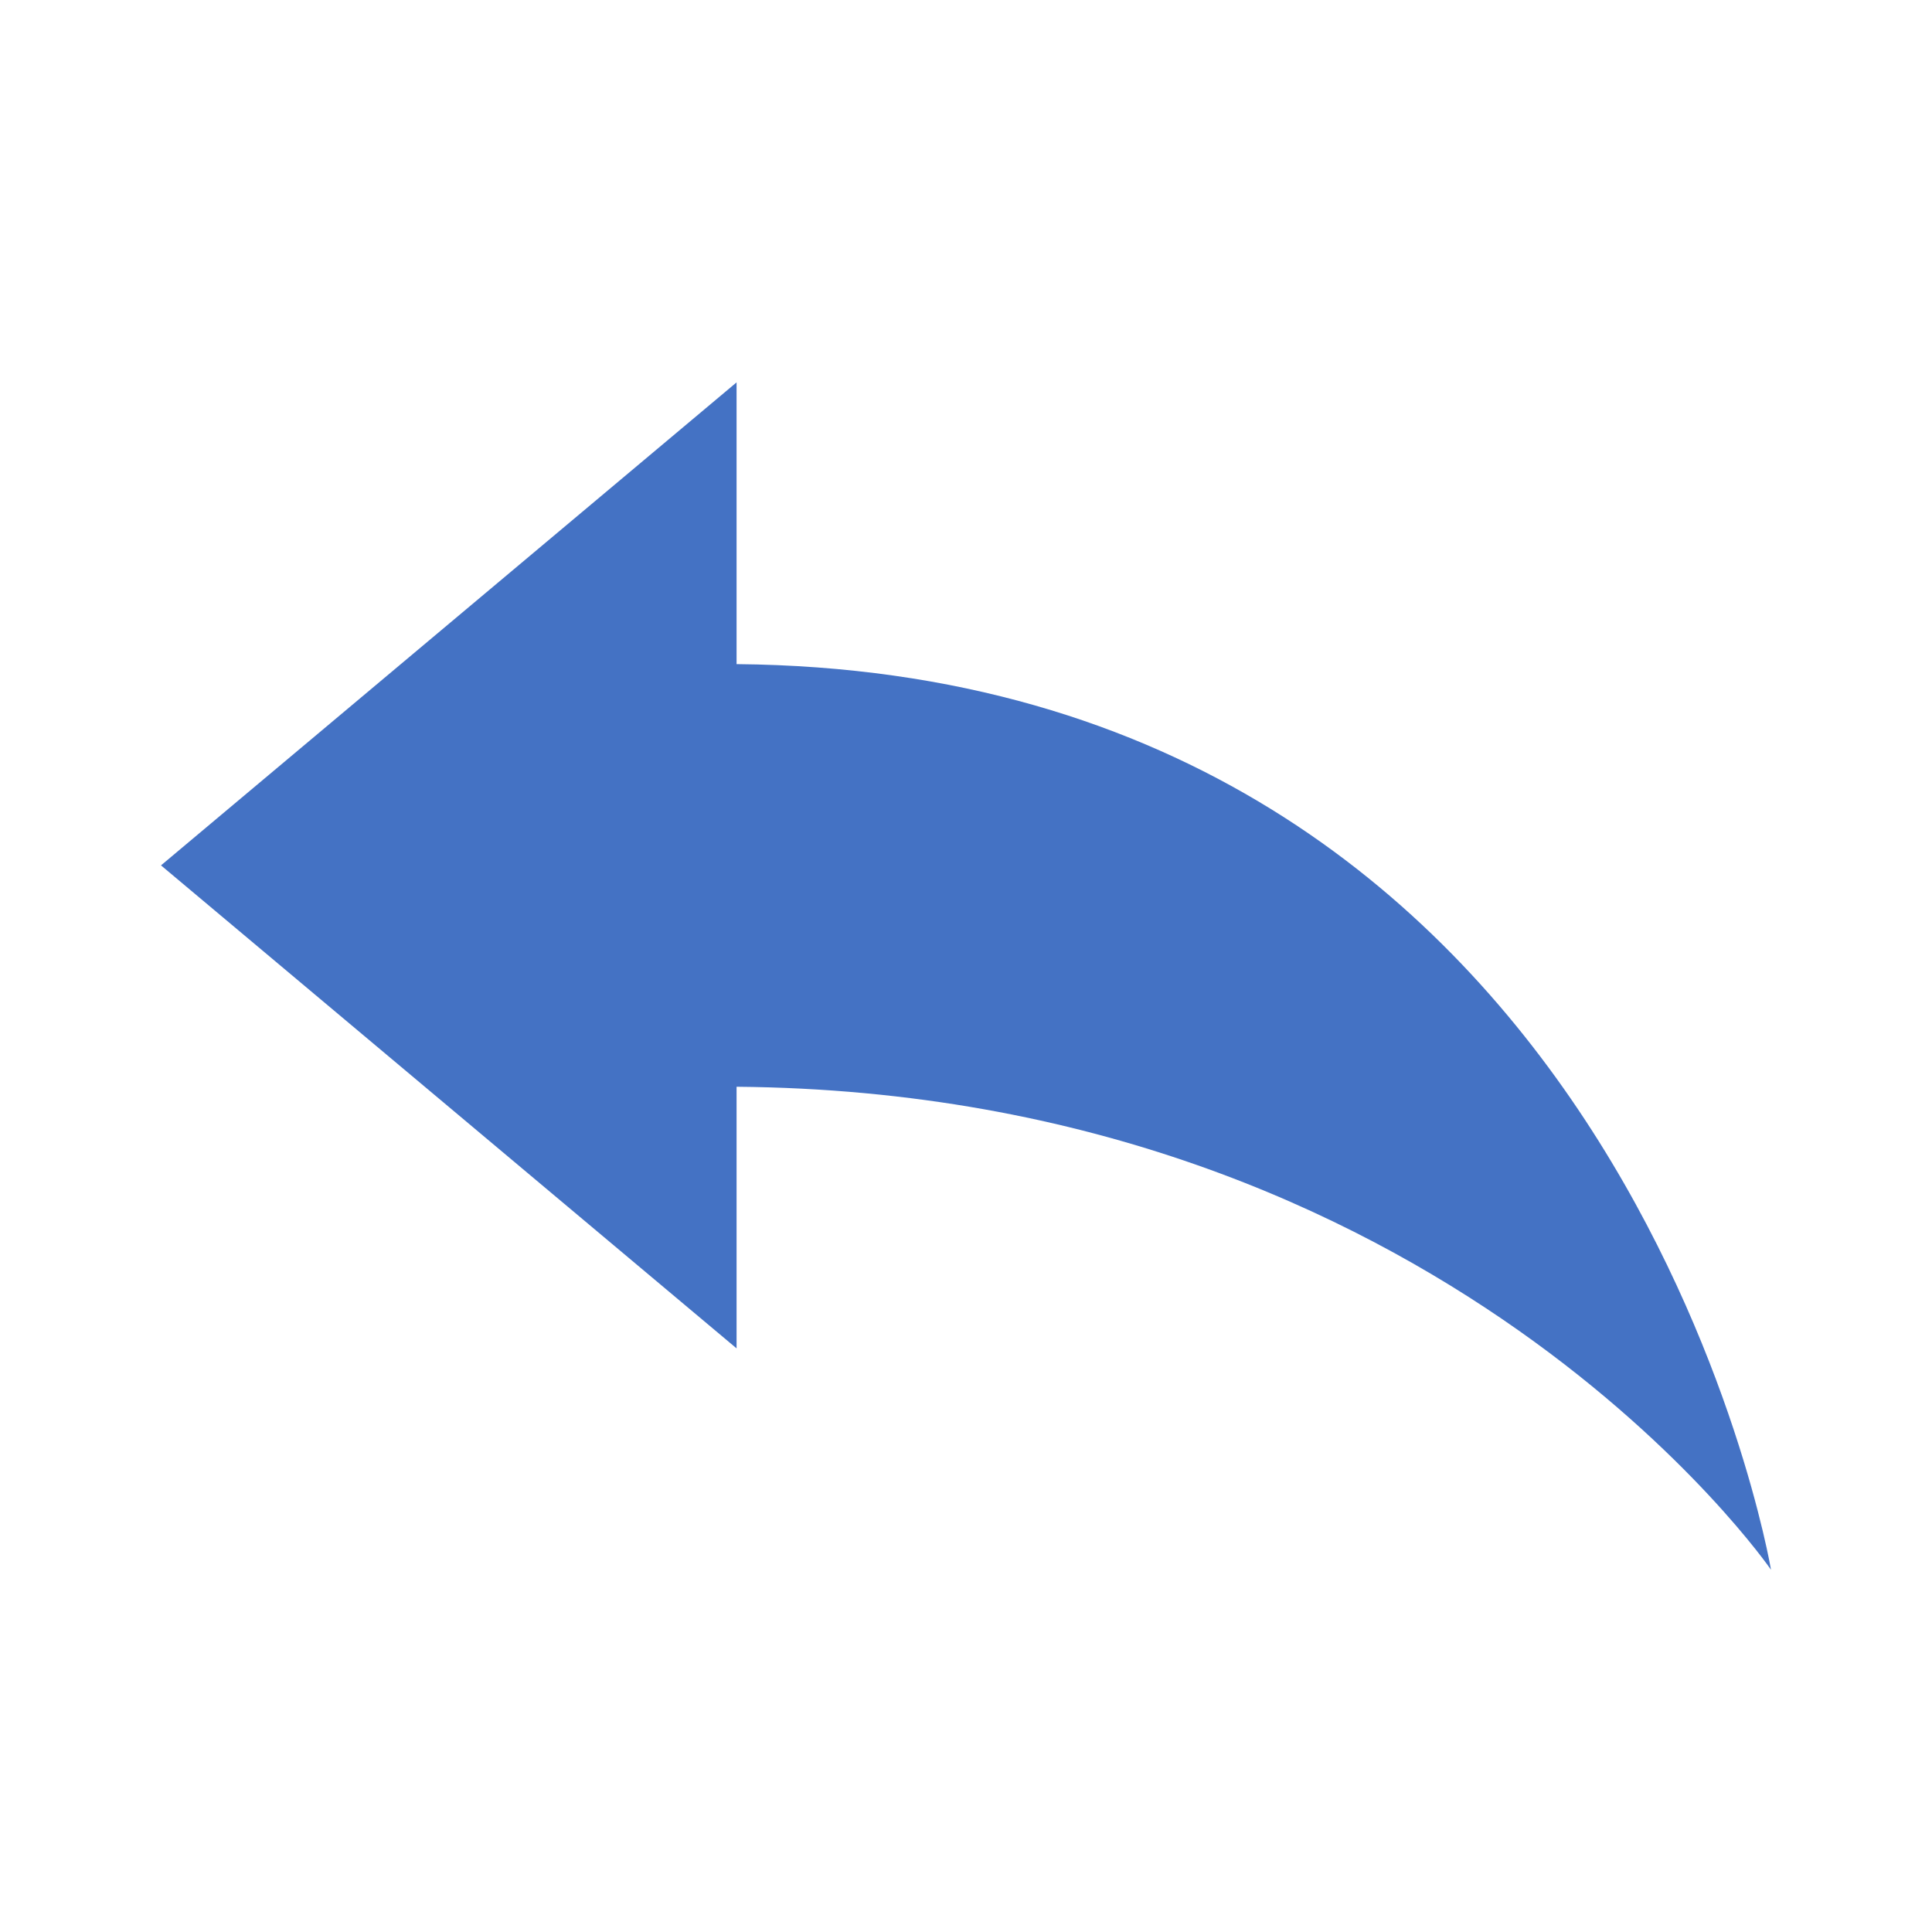
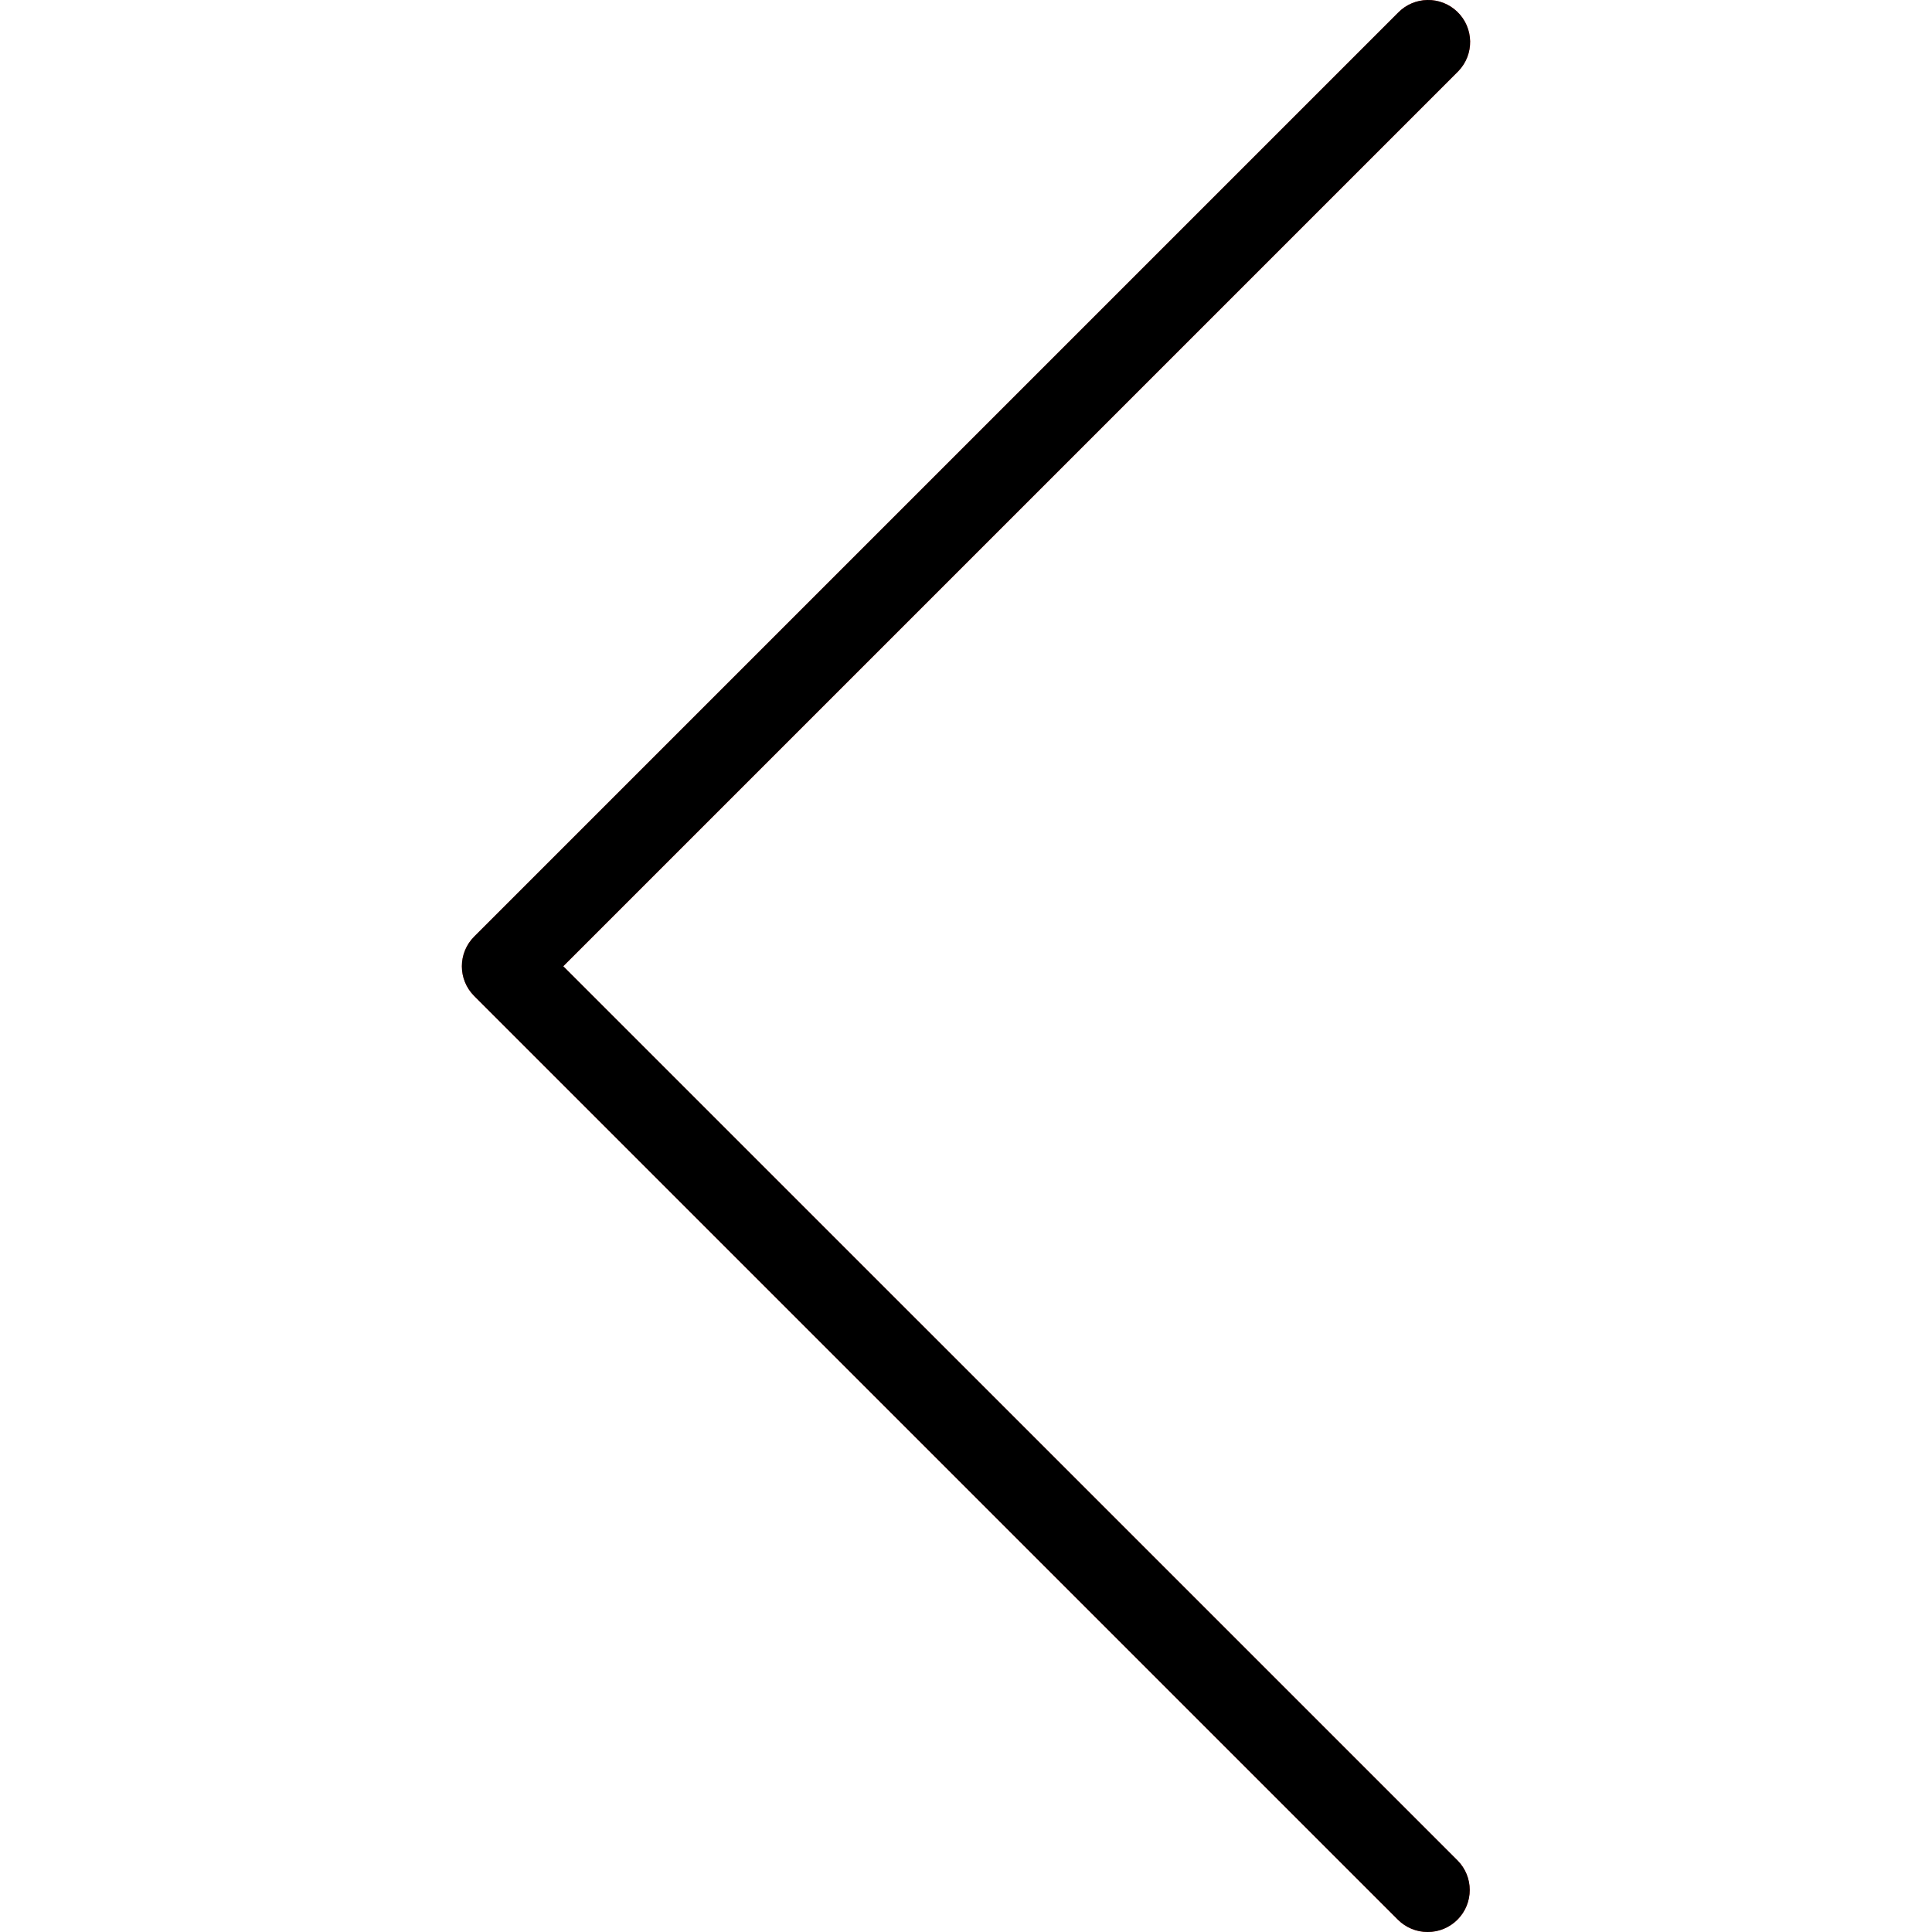
- <svg xmlns="http://www.w3.org/2000/svg" viewBox="0 0 96 96" id="Icons_Back_LTR" overflow="hidden">
-   <path d="M8 43 36.6 19 36.6 33C80.5 33.4 88 78 88 78 88 78 71.7 54.3 36.6 54L36.6 67 8 43Z" fill="#4472C4" />
+ <svg xmlns="http://www.w3.org/2000/svg" version="1.1" id="Capa_1" x="0px" y="0px" viewBox="0 0 490.787 490.787" style="enable-background:new 0 0 490.787 490.787;" xml:space="preserve">
+   <path style="fill:#F44336;" d="M362.671,490.787c-2.831,0.005-5.548-1.115-7.552-3.115L120.452,253.006  c-4.164-4.165-4.164-10.917,0-15.083L355.119,3.256c4.093-4.237,10.845-4.354,15.083-0.262c4.237,4.093,4.354,10.845,0.262,15.083  c-0.086,0.089-0.173,0.176-0.262,0.262L143.087,245.454l227.136,227.115c4.171,4.16,4.179,10.914,0.019,15.085  C368.236,489.664,365.511,490.792,362.671,490.787z" />
+   <path d="M362.671,490.787c-2.831,0.005-5.548-1.115-7.552-3.115L120.452,253.006c-4.164-4.165-4.164-10.917,0-15.083L355.119,3.256  c4.093-4.237,10.845-4.354,15.083-0.262c4.237,4.093,4.354,10.845,0.262,15.083c-0.086,0.089-0.173,0.176-0.262,0.262  L143.087,245.454l227.136,227.115c4.171,4.16,4.179,10.914,0.019,15.085C368.236,489.664,365.511,490.792,362.671,490.787z" />
+   <g>
+ </g>
+   <g>
+ </g>
+   <g>
+ </g>
+   <g>
+ </g>
+   <g>
+ </g>
+   <g>
+ </g>
+   <g>
+ </g>
+   <g>
+ </g>
+   <g>
+ </g>
+   <g>
+ </g>
+   <g>
+ </g>
+   <g>
+ </g>
+   <g>
+ </g>
+   <g>
+ </g>
+   <g>
+ </g>
</svg>
